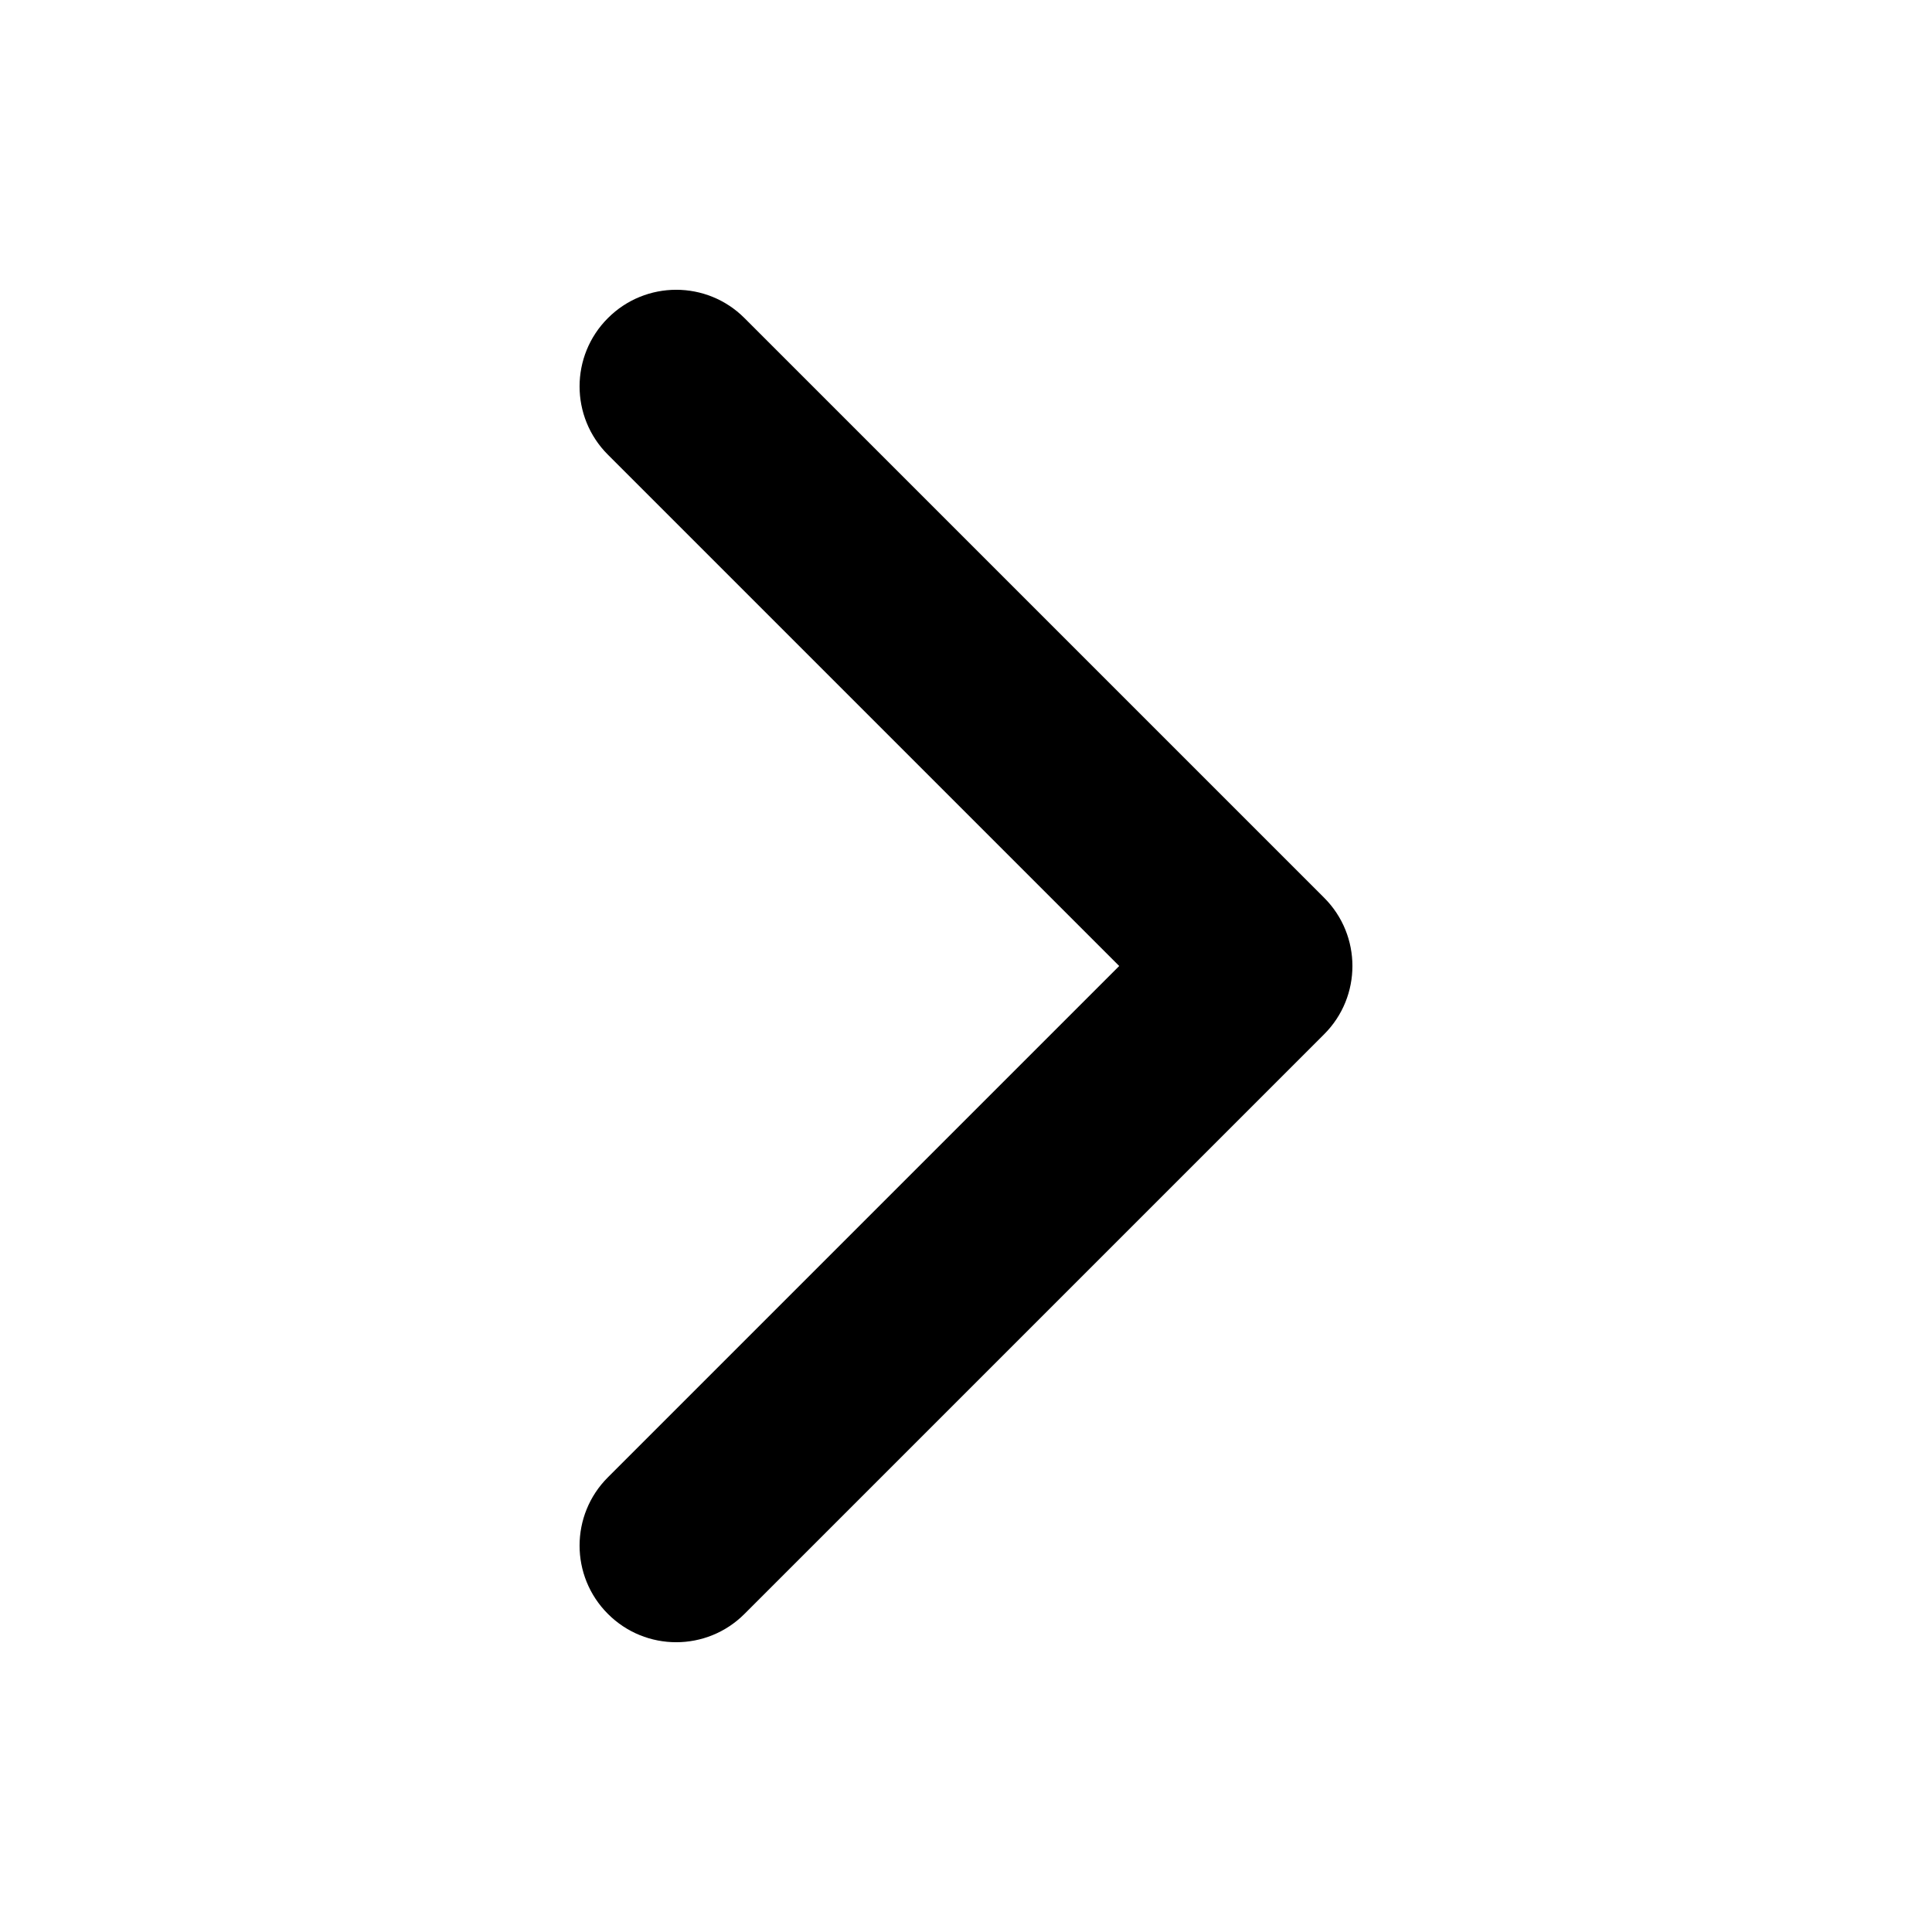
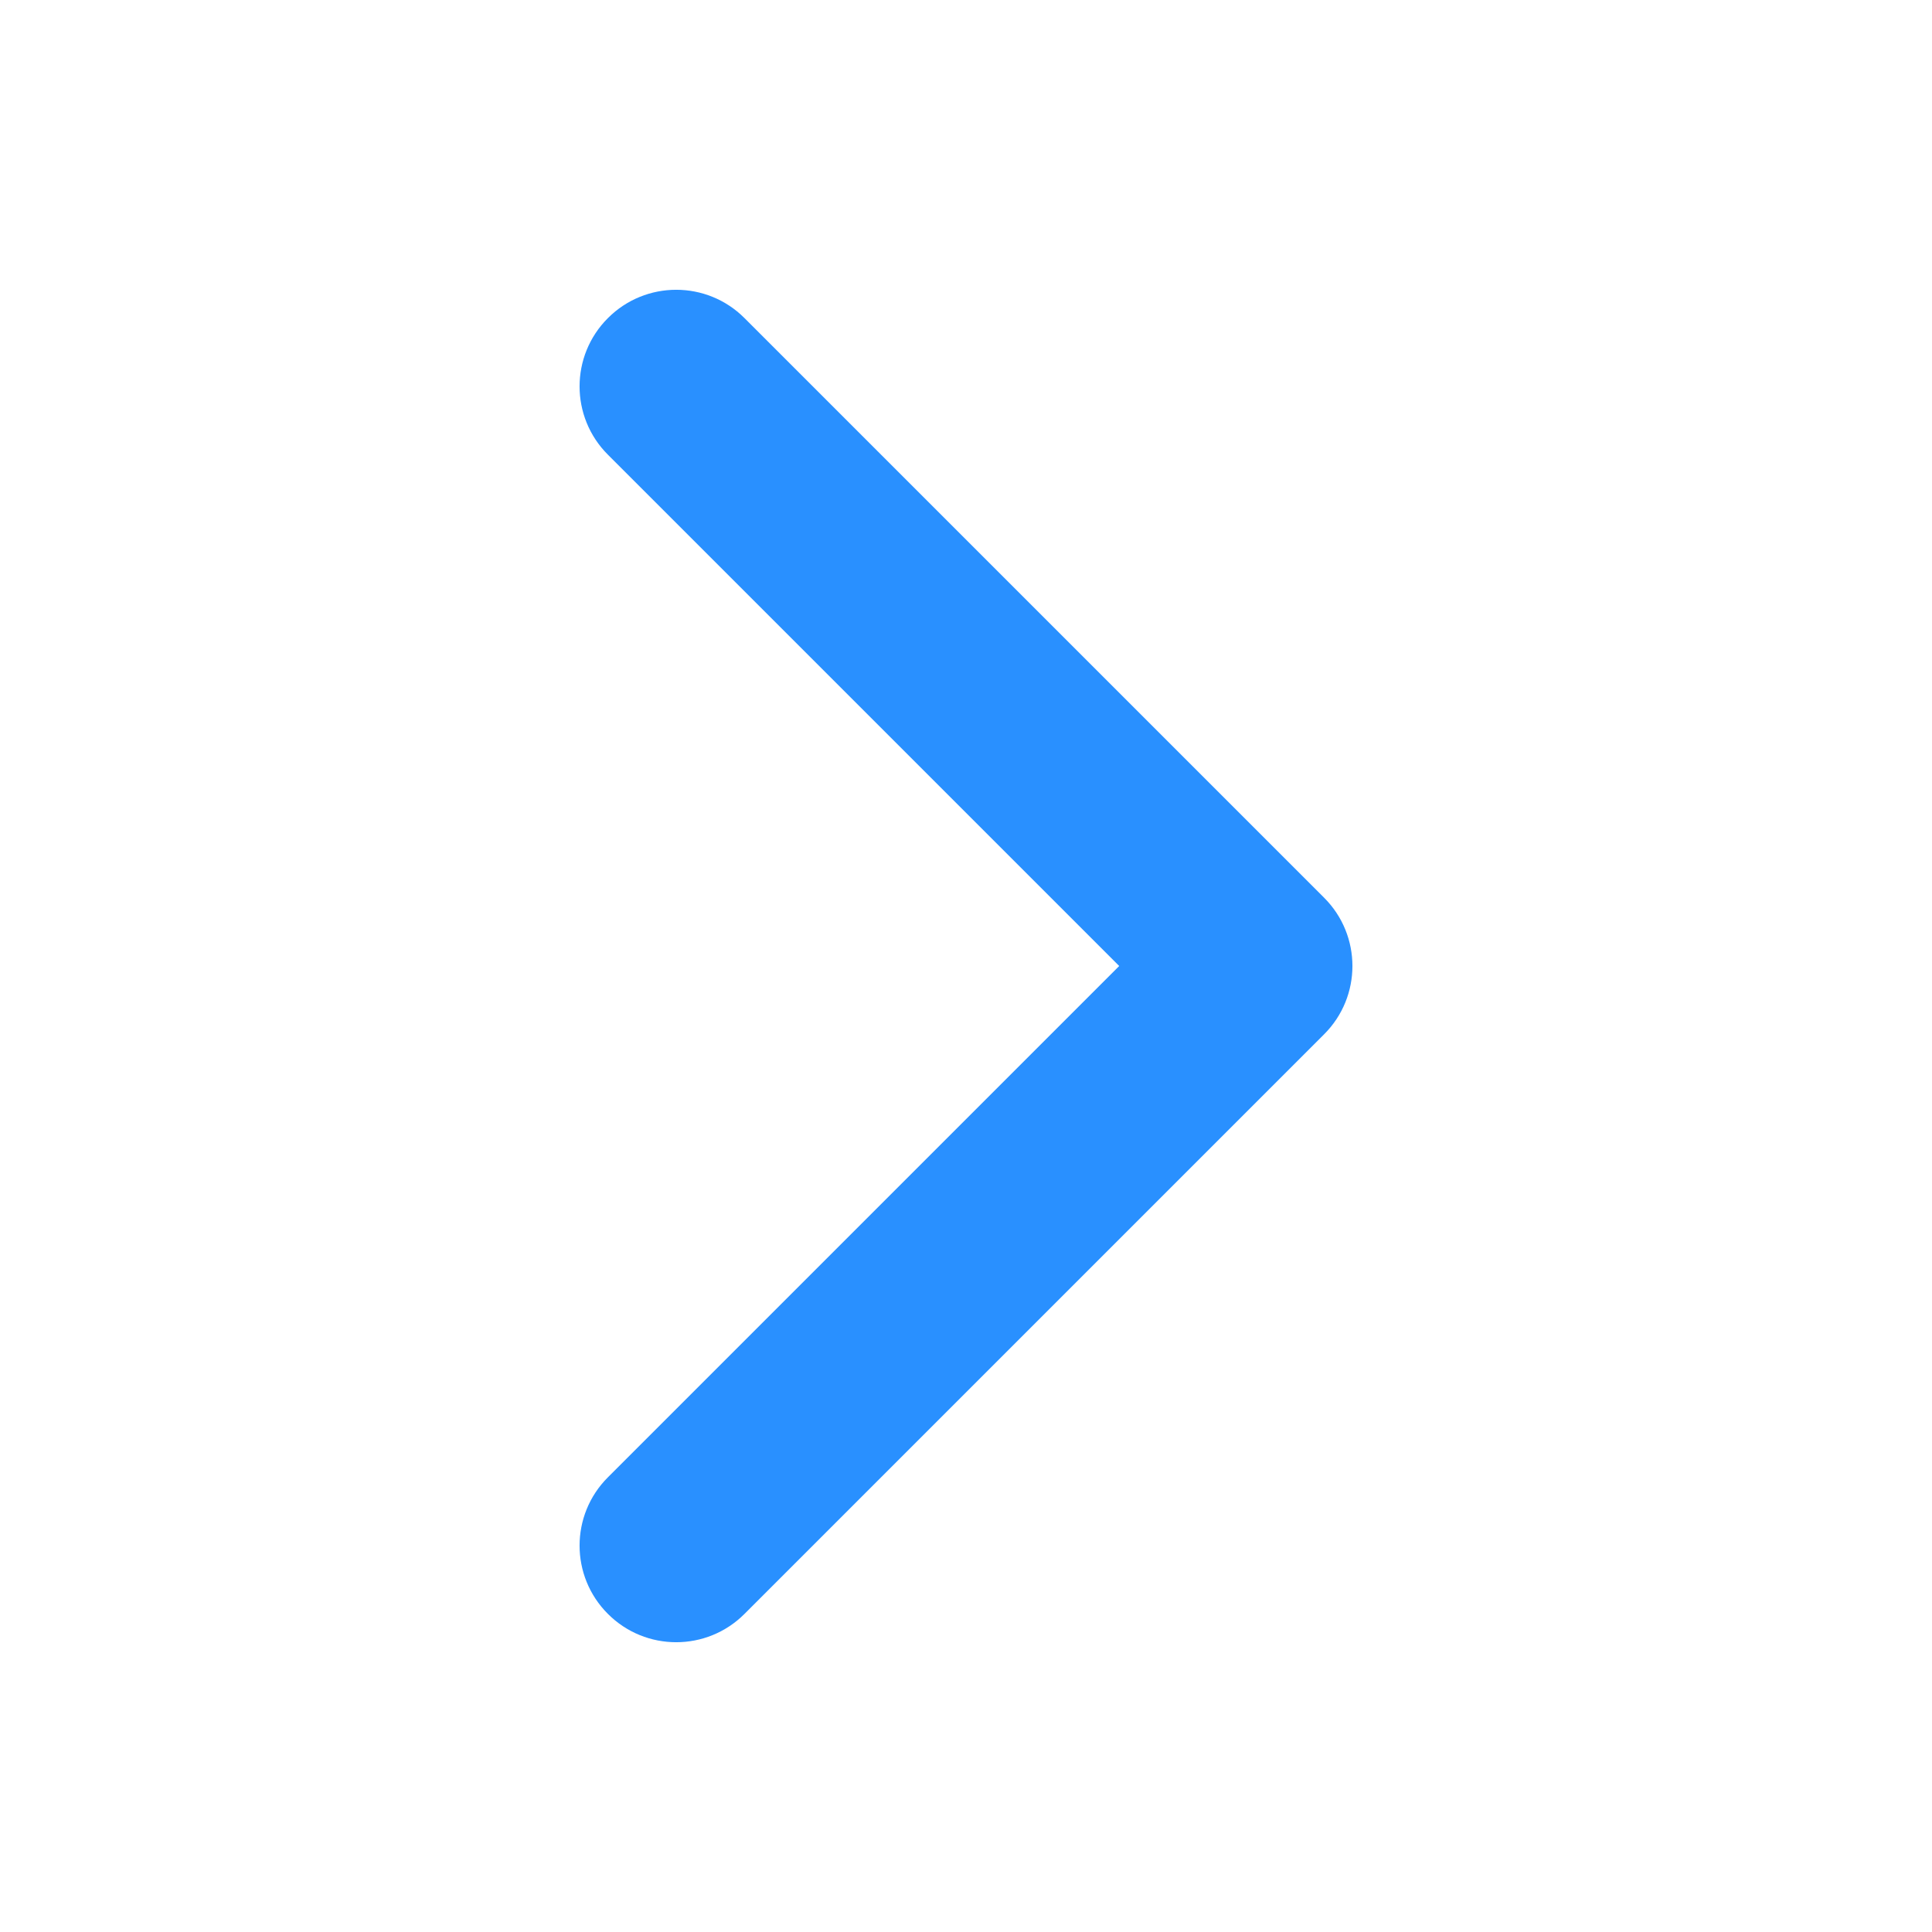
<svg xmlns="http://www.w3.org/2000/svg" viewBox="0 0 20 20" fill="none">
-   <path fill-rule="evenodd" clip-rule="evenodd" d="M6.293 16.707C5.902 16.317 5.902 15.683 6.293 15.293L11.586 10L6.293 4.707C5.902 4.317 5.902 3.683 6.293 3.293C6.683 2.902 7.317 2.902 7.707 3.293L13.707 9.293C14.098 9.683 14.098 10.317 13.707 10.707L7.707 16.707C7.317 17.098 6.683 17.098 6.293 16.707Z" fill="currentColor" />
+   <path fill-rule="evenodd" clip-rule="evenodd" d="M6.293 16.707C5.902 16.317 5.902 15.683 6.293 15.293L11.586 10L6.293 4.707C5.902 4.317 5.902 3.683 6.293 3.293C6.683 2.902 7.317 2.902 7.707 3.293L13.707 9.293C14.098 9.683 14.098 10.317 13.707 10.707L7.707 16.707C7.317 17.098 6.683 17.098 6.293 16.707Z" fill="#2990FF" />
</svg>
